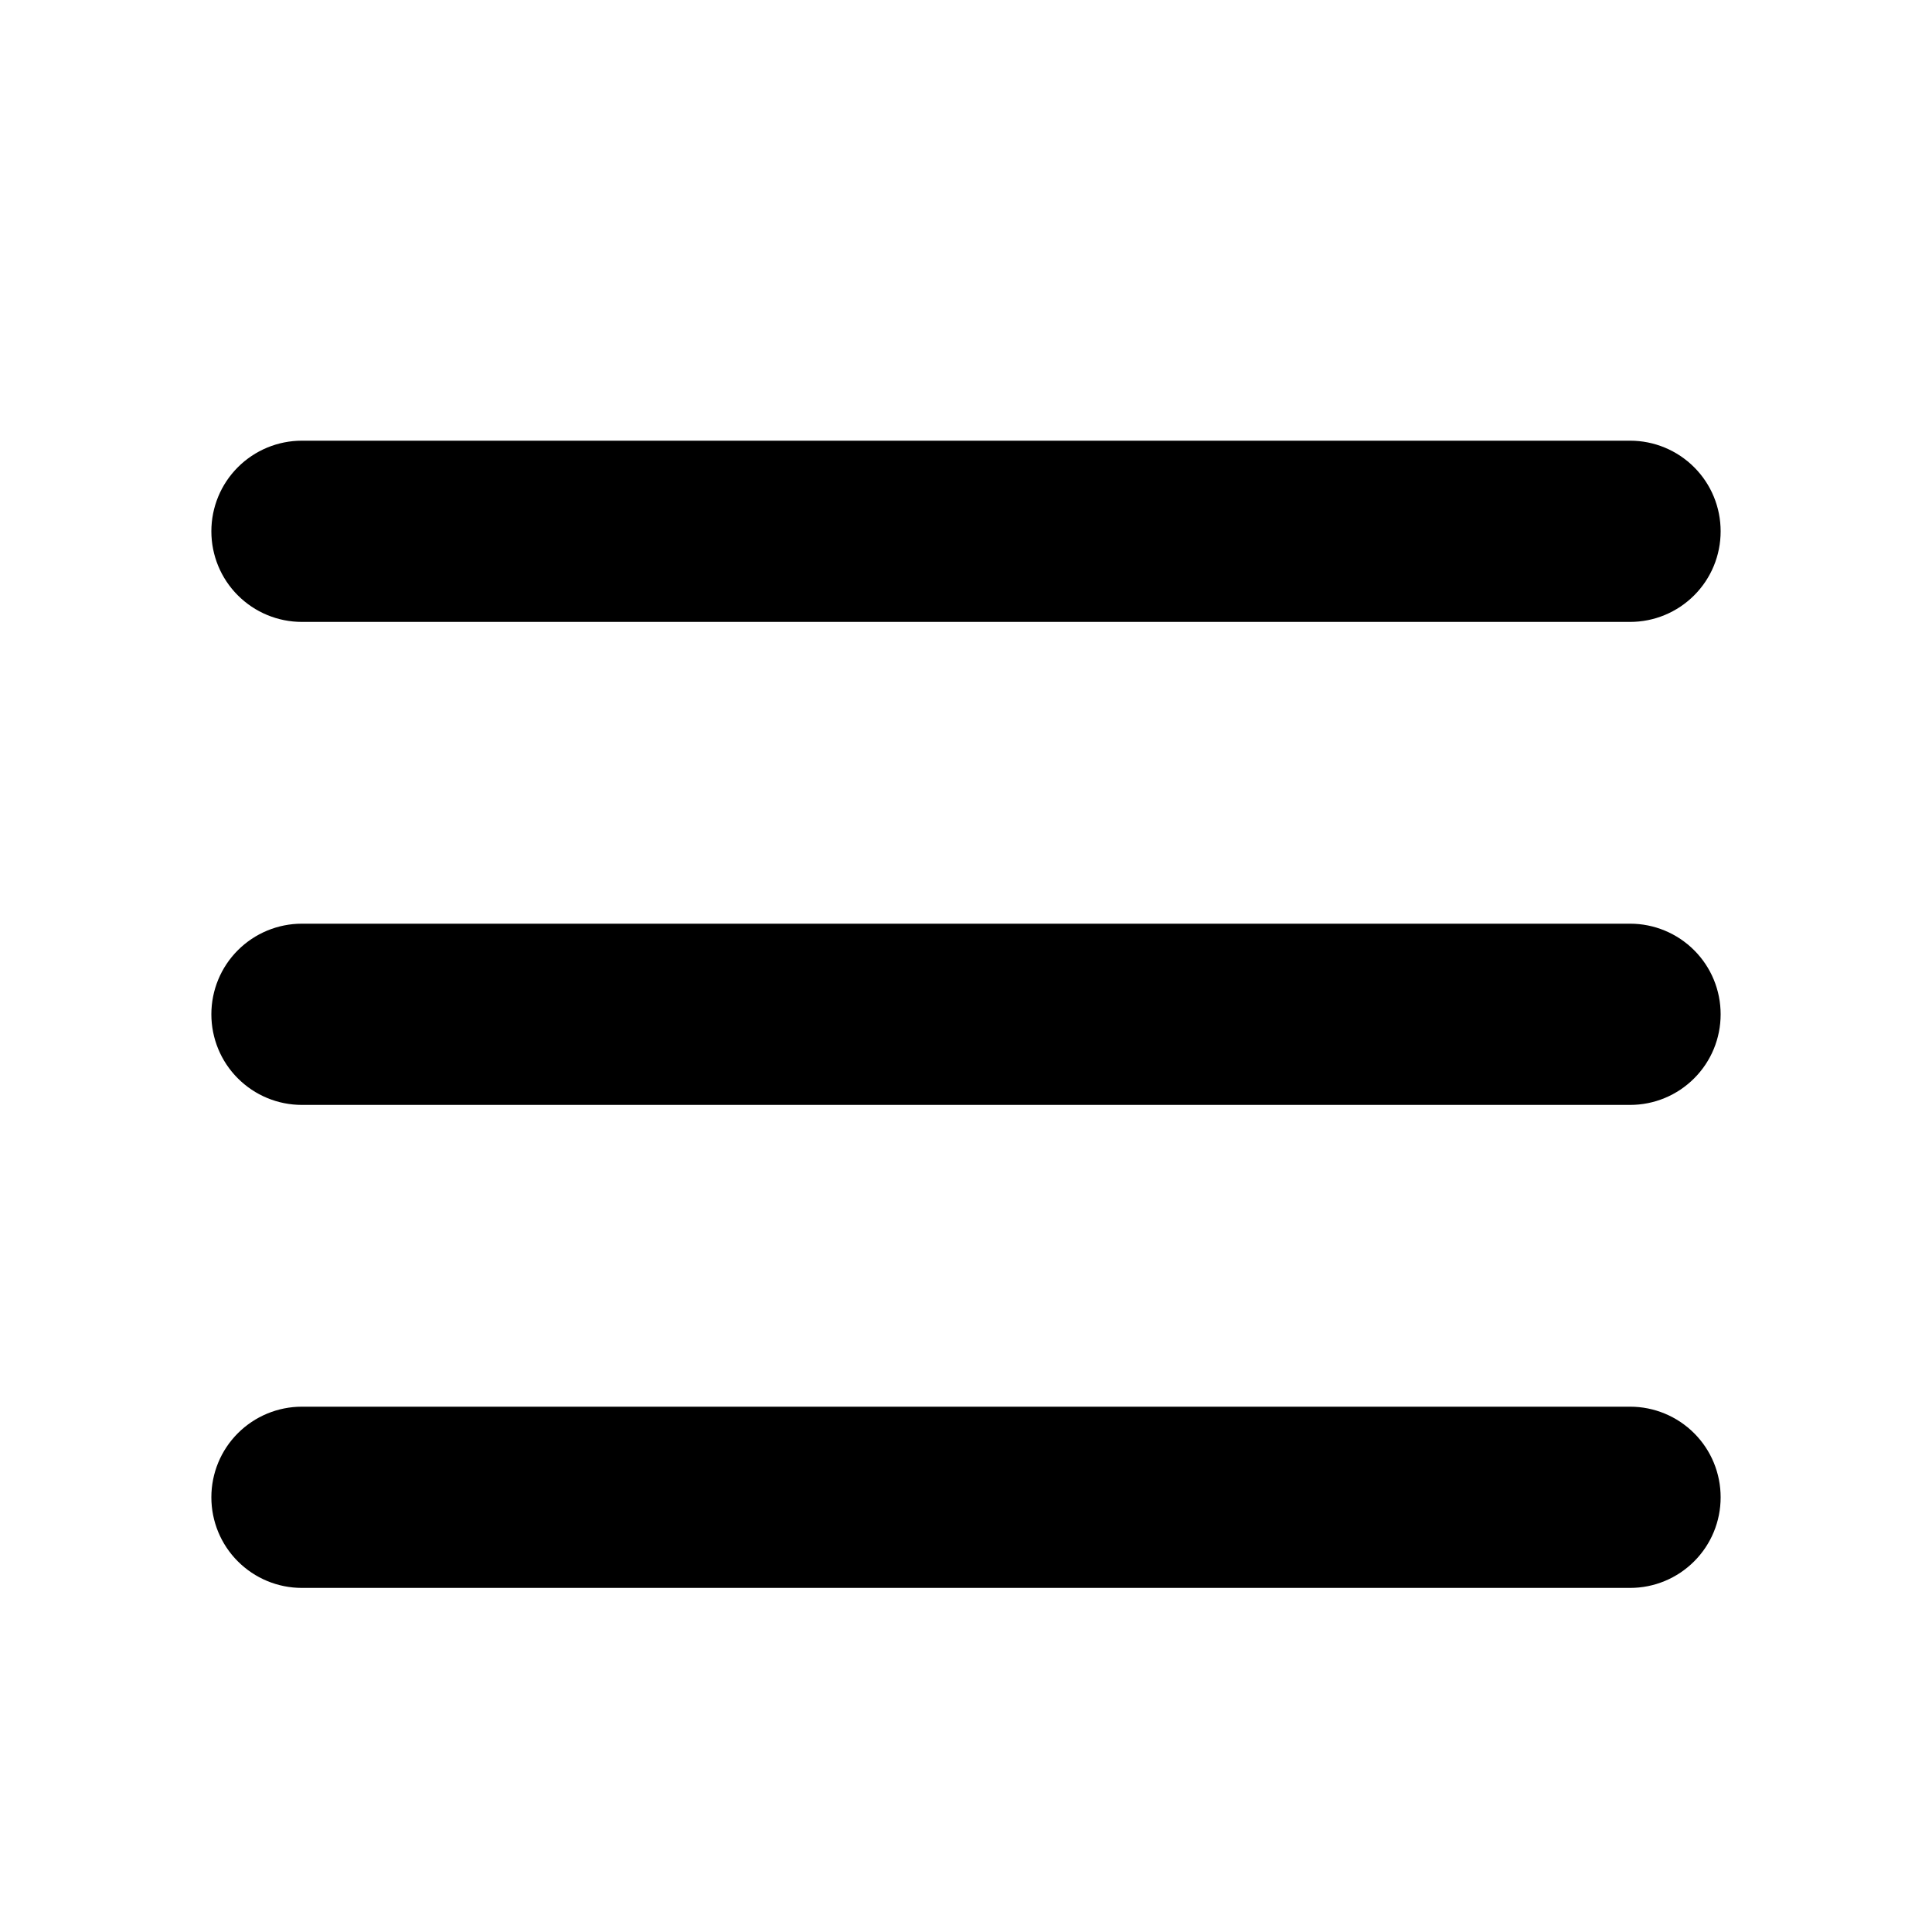
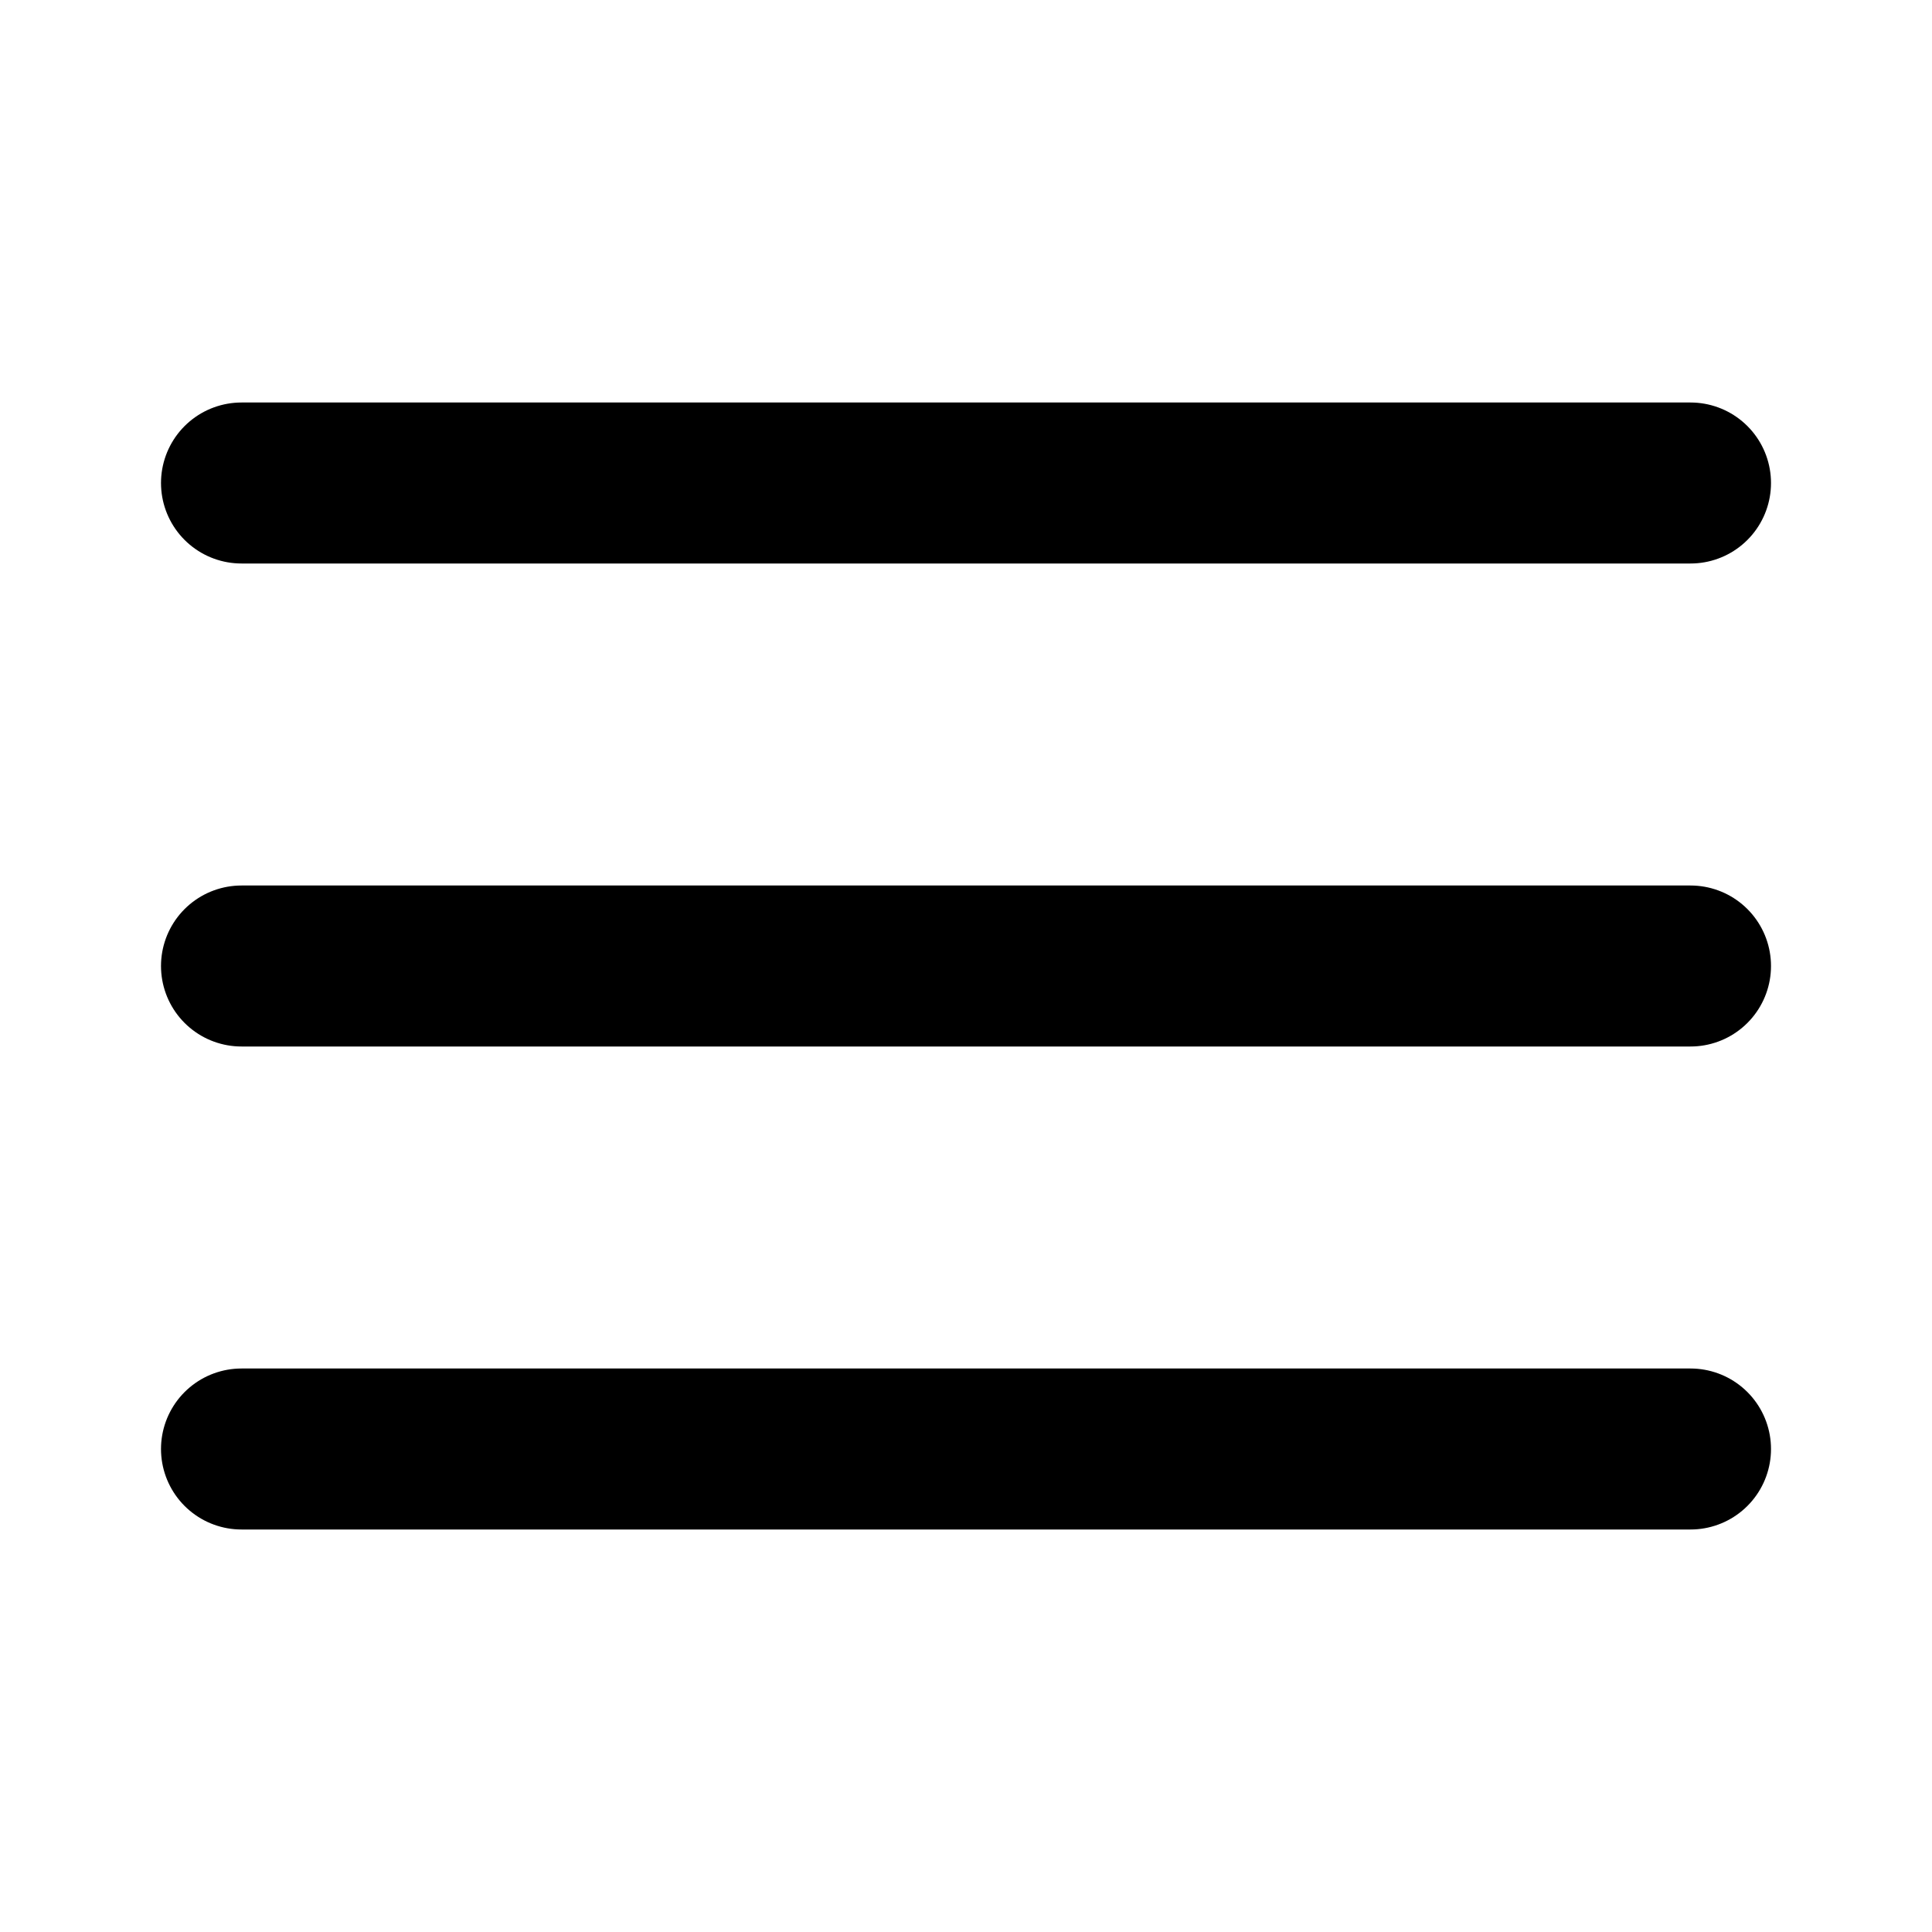
- <svg xmlns="http://www.w3.org/2000/svg" width="100%" height="100%" viewBox="0 0 20 20" fill="none">
-   <path d="M17.812 10.5C17.812 10.749 17.714 10.987 17.538 11.163C17.362 11.339 17.124 11.438 16.875 11.438H3.125C2.876 11.438 2.638 11.339 2.462 11.163C2.286 10.987 2.188 10.749 2.188 10.5C2.188 10.251 2.286 10.013 2.462 9.837C2.638 9.661 2.876 9.562 3.125 9.562H16.875C17.124 9.562 17.362 9.661 17.538 9.837C17.714 10.013 17.812 10.251 17.812 10.5ZM3.125 6.438H16.875C17.124 6.438 17.362 6.339 17.538 6.163C17.714 5.987 17.812 5.749 17.812 5.5C17.812 5.251 17.714 5.013 17.538 4.837C17.362 4.661 17.124 4.562 16.875 4.562H3.125C2.876 4.562 2.638 4.661 2.462 4.837C2.286 5.013 2.188 5.251 2.188 5.5C2.188 5.749 2.286 5.987 2.462 6.163C2.638 6.339 2.876 6.438 3.125 6.438ZM16.875 14.562H3.125C2.876 14.562 2.638 14.661 2.462 14.837C2.286 15.013 2.188 15.251 2.188 15.5C2.188 15.749 2.286 15.987 2.462 16.163C2.638 16.339 2.876 16.438 3.125 16.438H16.875C17.124 16.438 17.362 16.339 17.538 16.163C17.714 15.987 17.812 15.749 17.812 15.5C17.812 15.251 17.714 15.013 17.538 14.837C17.362 14.661 17.124 14.562 16.875 14.562Z" fill="currentColor" />
+ <svg xmlns="http://www.w3.org/2000/svg" width="24" height="24" viewBox="0 0 24 24" fill="none" stroke="currentColor" stroke-width="2" stroke-linecap="round" stroke-linejoin="round" class="feather feather-menu">
+   <line x1="3" y1="12" x2="21" y2="12" />
+   <line x1="3" y1="6" x2="21" y2="6" />
+   <line x1="3" y1="18" x2="21" y2="18" />
</svg>
